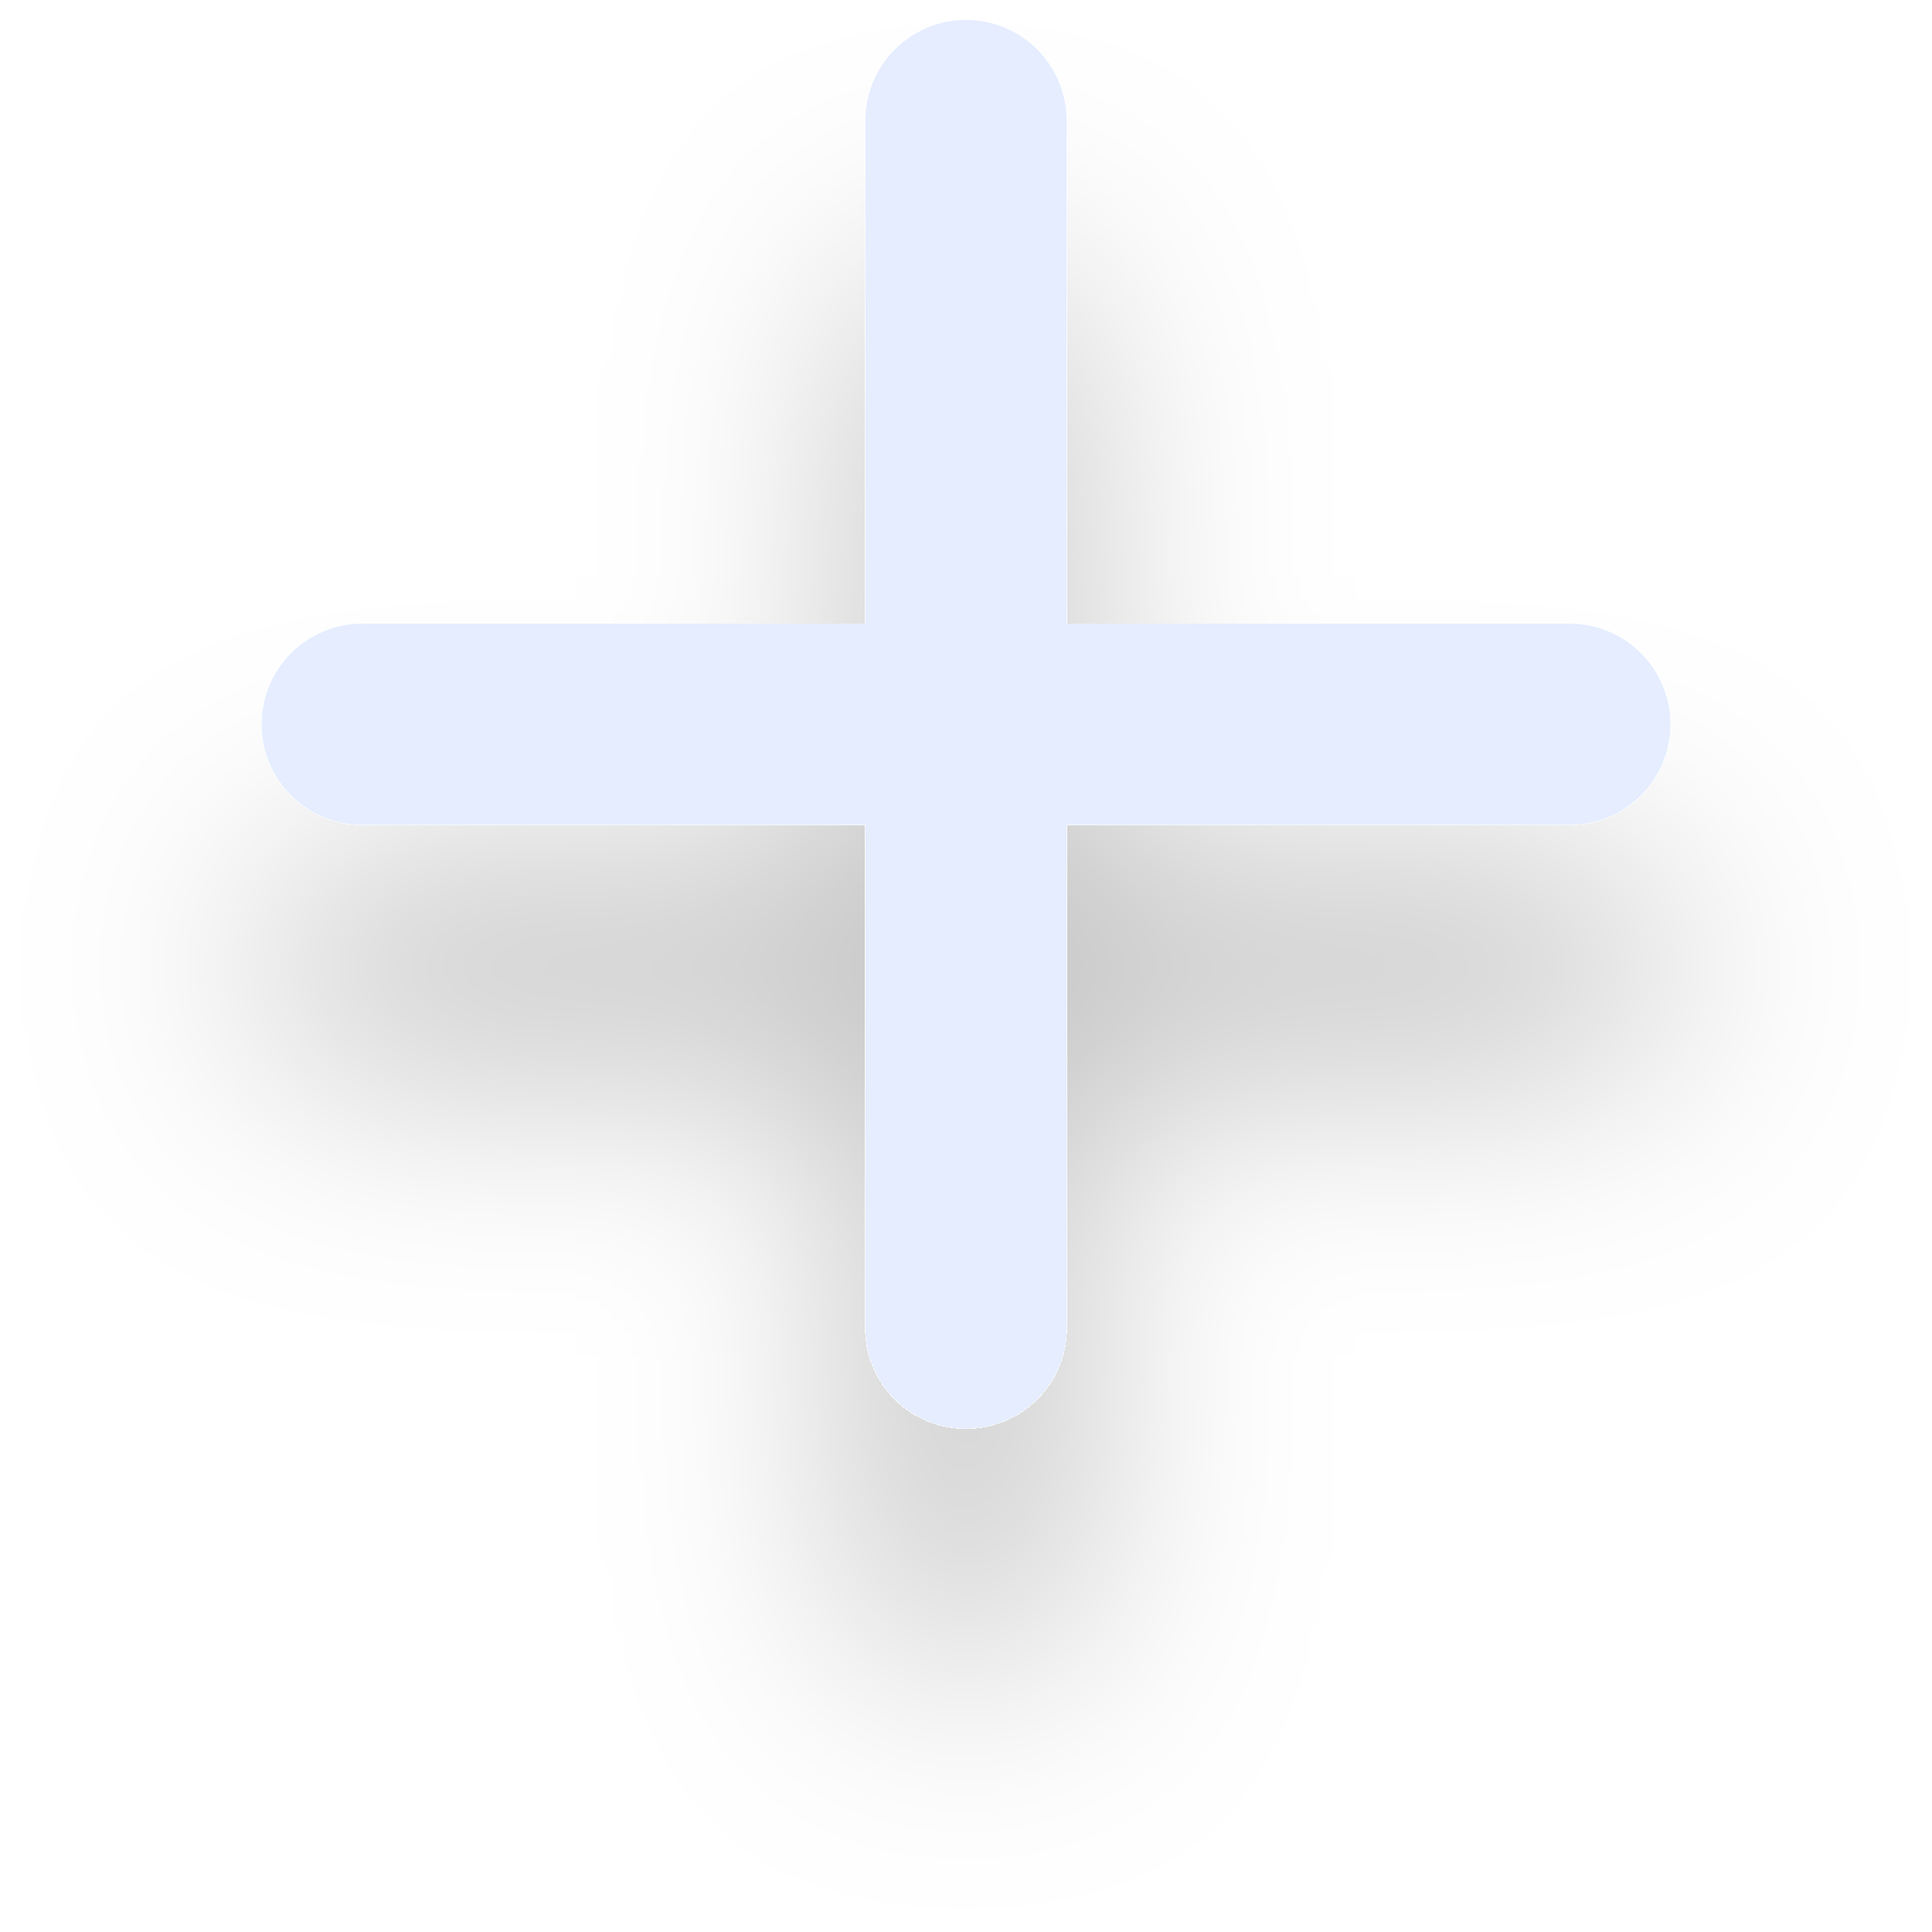
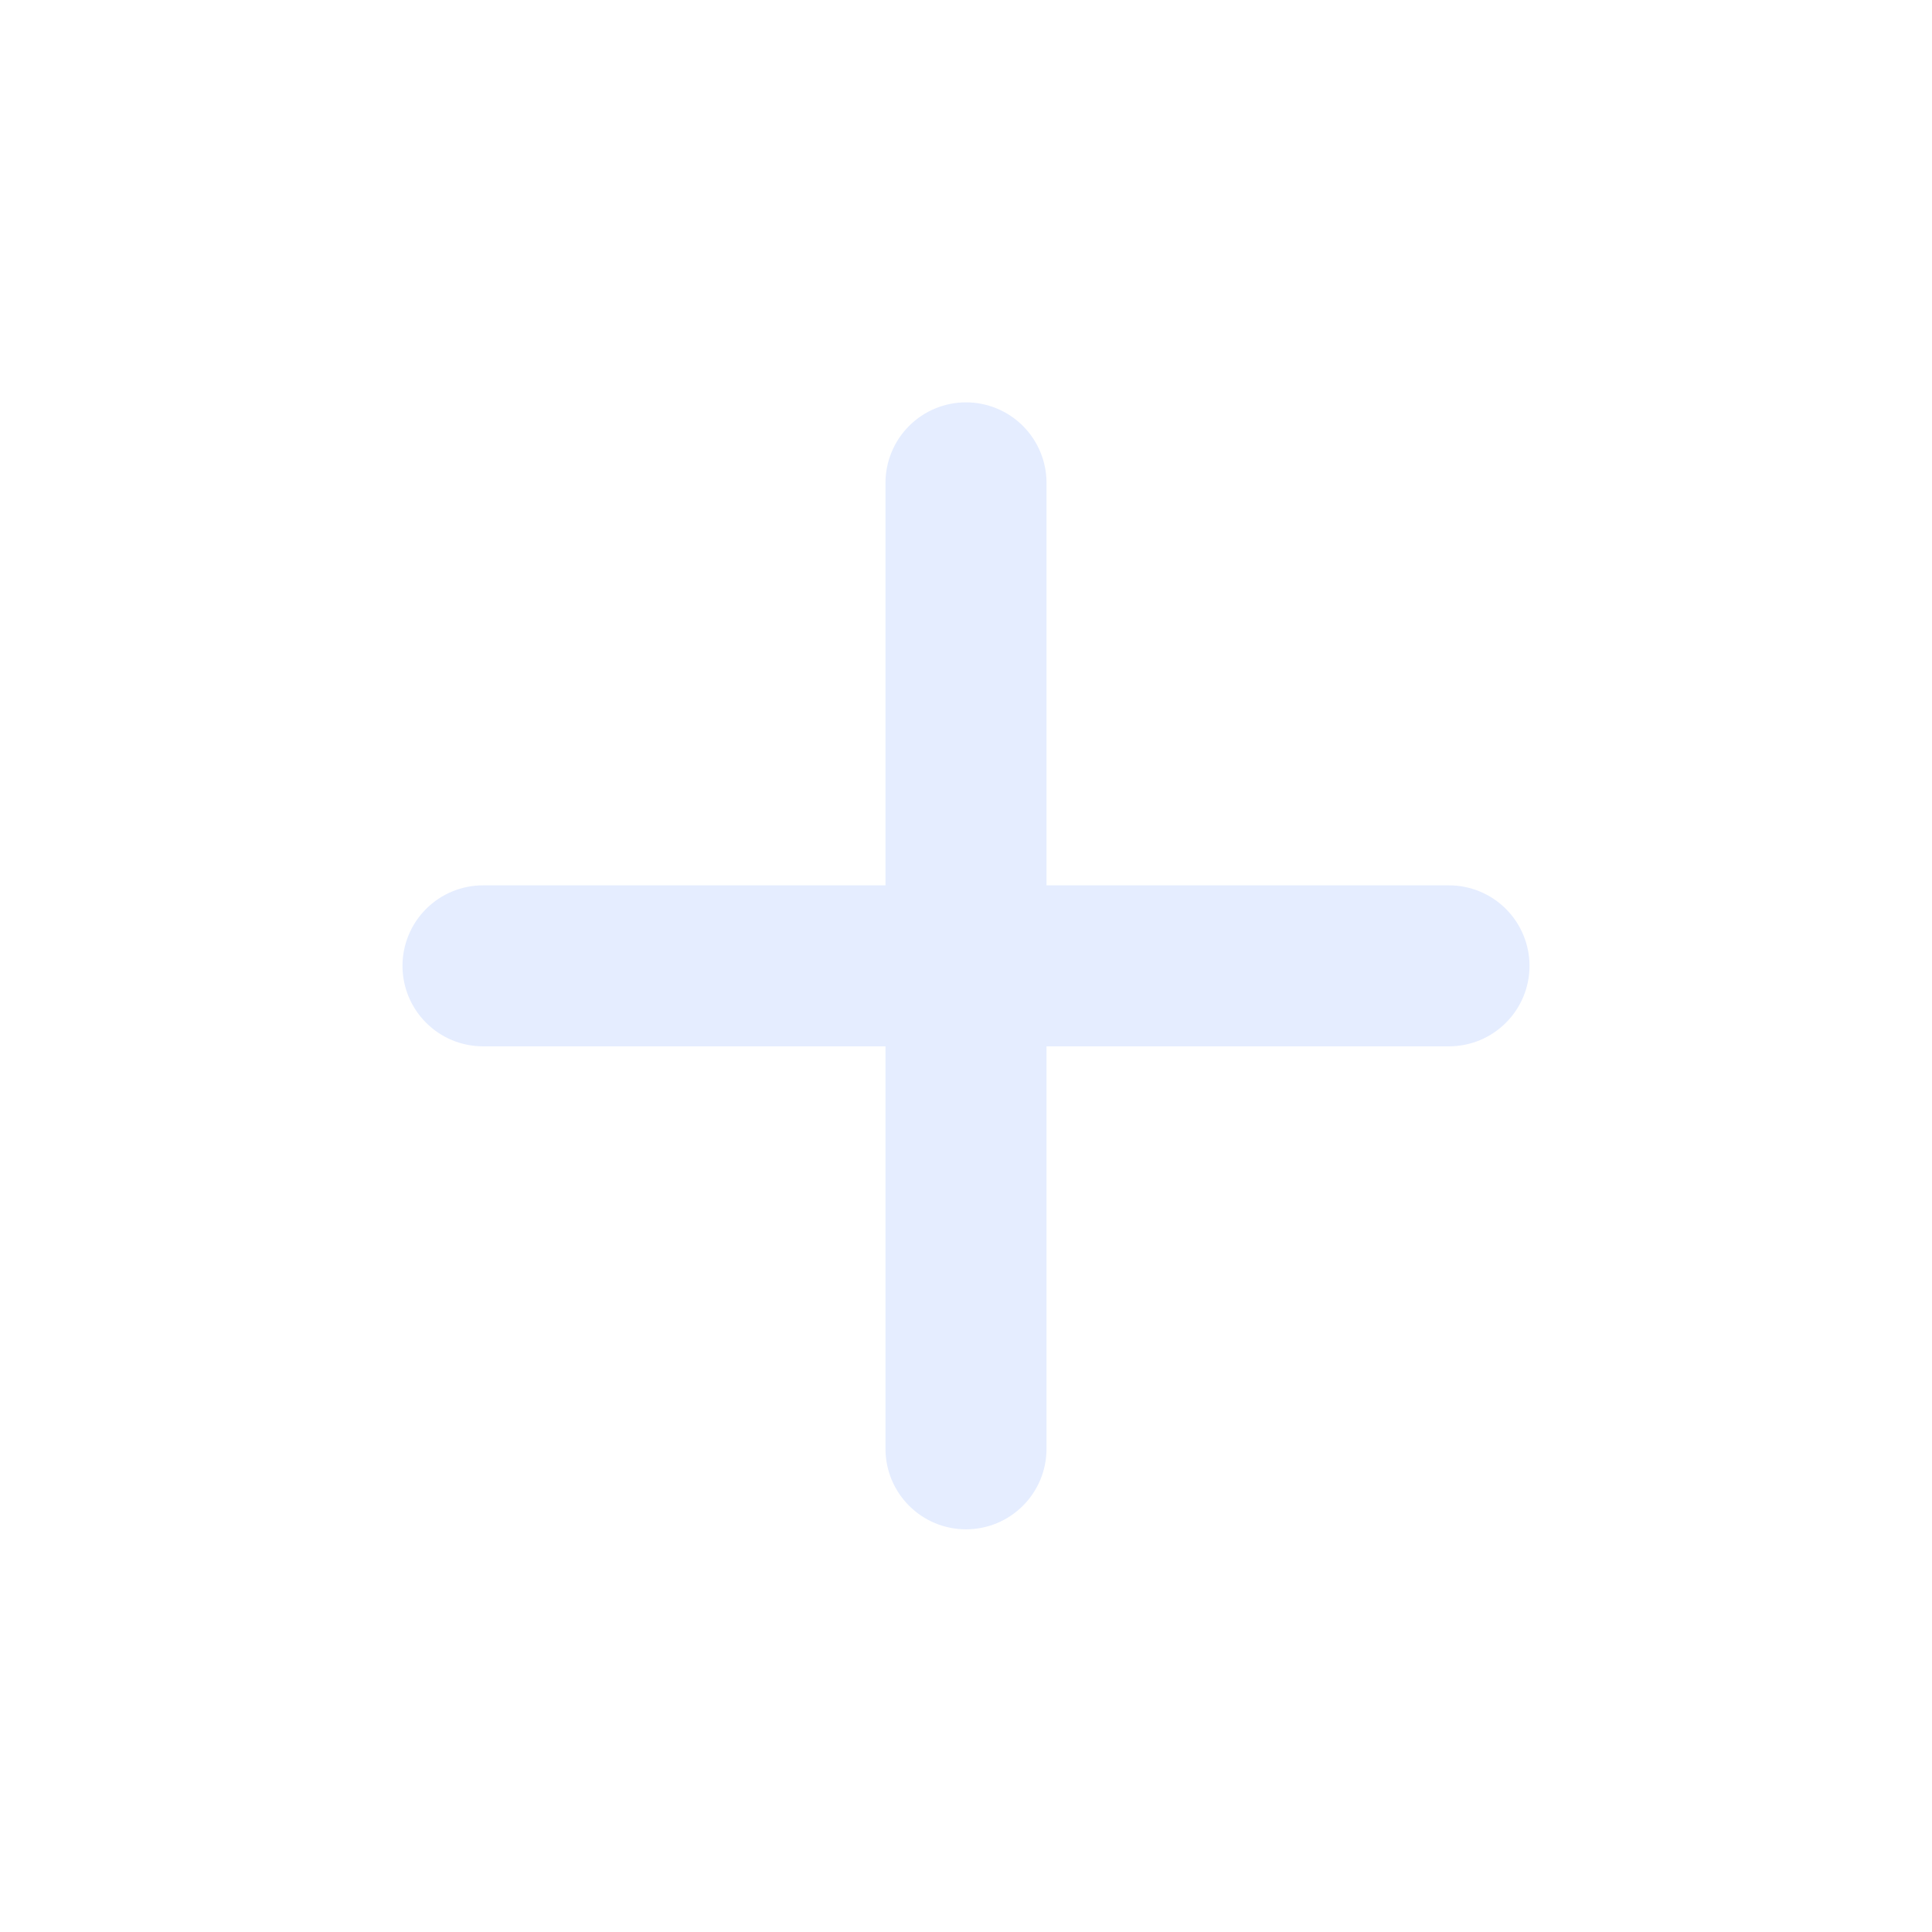
- <svg xmlns="http://www.w3.org/2000/svg" width="32" height="32" viewBox="0 0 32 32" fill="none">
-   <g filter="url(#filter0_d_1_9)">
-     <path d="M26 13.663H17.667V21.997C17.667 22.439 17.491 22.863 17.178 23.175C16.866 23.488 16.442 23.663 16 23.663C15.558 23.663 15.134 23.488 14.822 23.175C14.509 22.863 14.333 22.439 14.333 21.997V13.663H6C5.558 13.663 5.134 13.488 4.821 13.175C4.509 12.863 4.333 12.439 4.333 11.997C4.333 11.555 4.509 11.131 4.821 10.818C5.134 10.506 5.558 10.33 6 10.33H14.333V1.997C14.333 1.555 14.509 1.131 14.822 0.818C15.134 0.506 15.558 0.33 16 0.33C16.442 0.33 16.866 0.506 17.178 0.818C17.491 1.131 17.667 1.555 17.667 1.997V10.33H26C26.442 10.33 26.866 10.506 27.178 10.818C27.491 11.131 27.667 11.555 27.667 11.997C27.667 12.439 27.491 12.863 27.178 13.175C26.866 13.488 26.442 13.663 26 13.663Z" fill="#E5EDFF" />
-   </g>
-   <defs>
-     <filter id="filter0_d_1_9" x="0.333" y="0.33" width="31.333" height="31.333" filterUnits="userSpaceOnUse" color-interpolation-filters="sRGB">
-       <feFlood flood-opacity="0" result="BackgroundImageFix" />
-       <feColorMatrix in="SourceAlpha" type="matrix" values="0 0 0 0 0 0 0 0 0 0 0 0 0 0 0 0 0 0 127 0" result="hardAlpha" />
-       <feOffset dy="4" />
-       <feGaussianBlur stdDeviation="2" />
-       <feComposite in2="hardAlpha" operator="out" />
-       <feColorMatrix type="matrix" values="0 0 0 0 0 0 0 0 0 0 0 0 0 0 0 0 0 0 0.25 0" />
-       <feBlend mode="normal" in2="BackgroundImageFix" result="effect1_dropShadow_1_9" />
-       <feBlend mode="normal" in="SourceGraphic" in2="effect1_dropShadow_1_9" result="shape" />
-     </filter>
-   </defs>
+ <svg xmlns="http://www.w3.org/2000/svg" width="40" height="40" viewBox="0 0 40 40" fill="none">
+   <path d="M30 21.663H21.667V29.997C21.667 30.439 21.491 30.863 21.178 31.175C20.866 31.488 20.442 31.663 20 31.663C19.558 31.663 19.134 31.488 18.822 31.175C18.509 30.863 18.333 30.439 18.333 29.997V21.663H10C9.558 21.663 9.134 21.488 8.822 21.175C8.509 20.863 8.333 20.439 8.333 19.997C8.333 19.555 8.509 19.131 8.822 18.818C9.134 18.506 9.558 18.33 10 18.33H18.333V9.997C18.333 9.555 18.509 9.131 18.822 8.818C19.134 8.506 19.558 8.33 20 8.33C20.442 8.33 20.866 8.506 21.178 8.818C21.491 9.131 21.667 9.555 21.667 9.997V18.33H30C30.442 18.33 30.866 18.506 31.178 18.818C31.491 19.131 31.667 19.555 31.667 19.997C31.667 20.439 31.491 20.863 31.178 21.175C30.866 21.488 30.442 21.663 30 21.663Z" fill="#E5EDFF" />
</svg>
